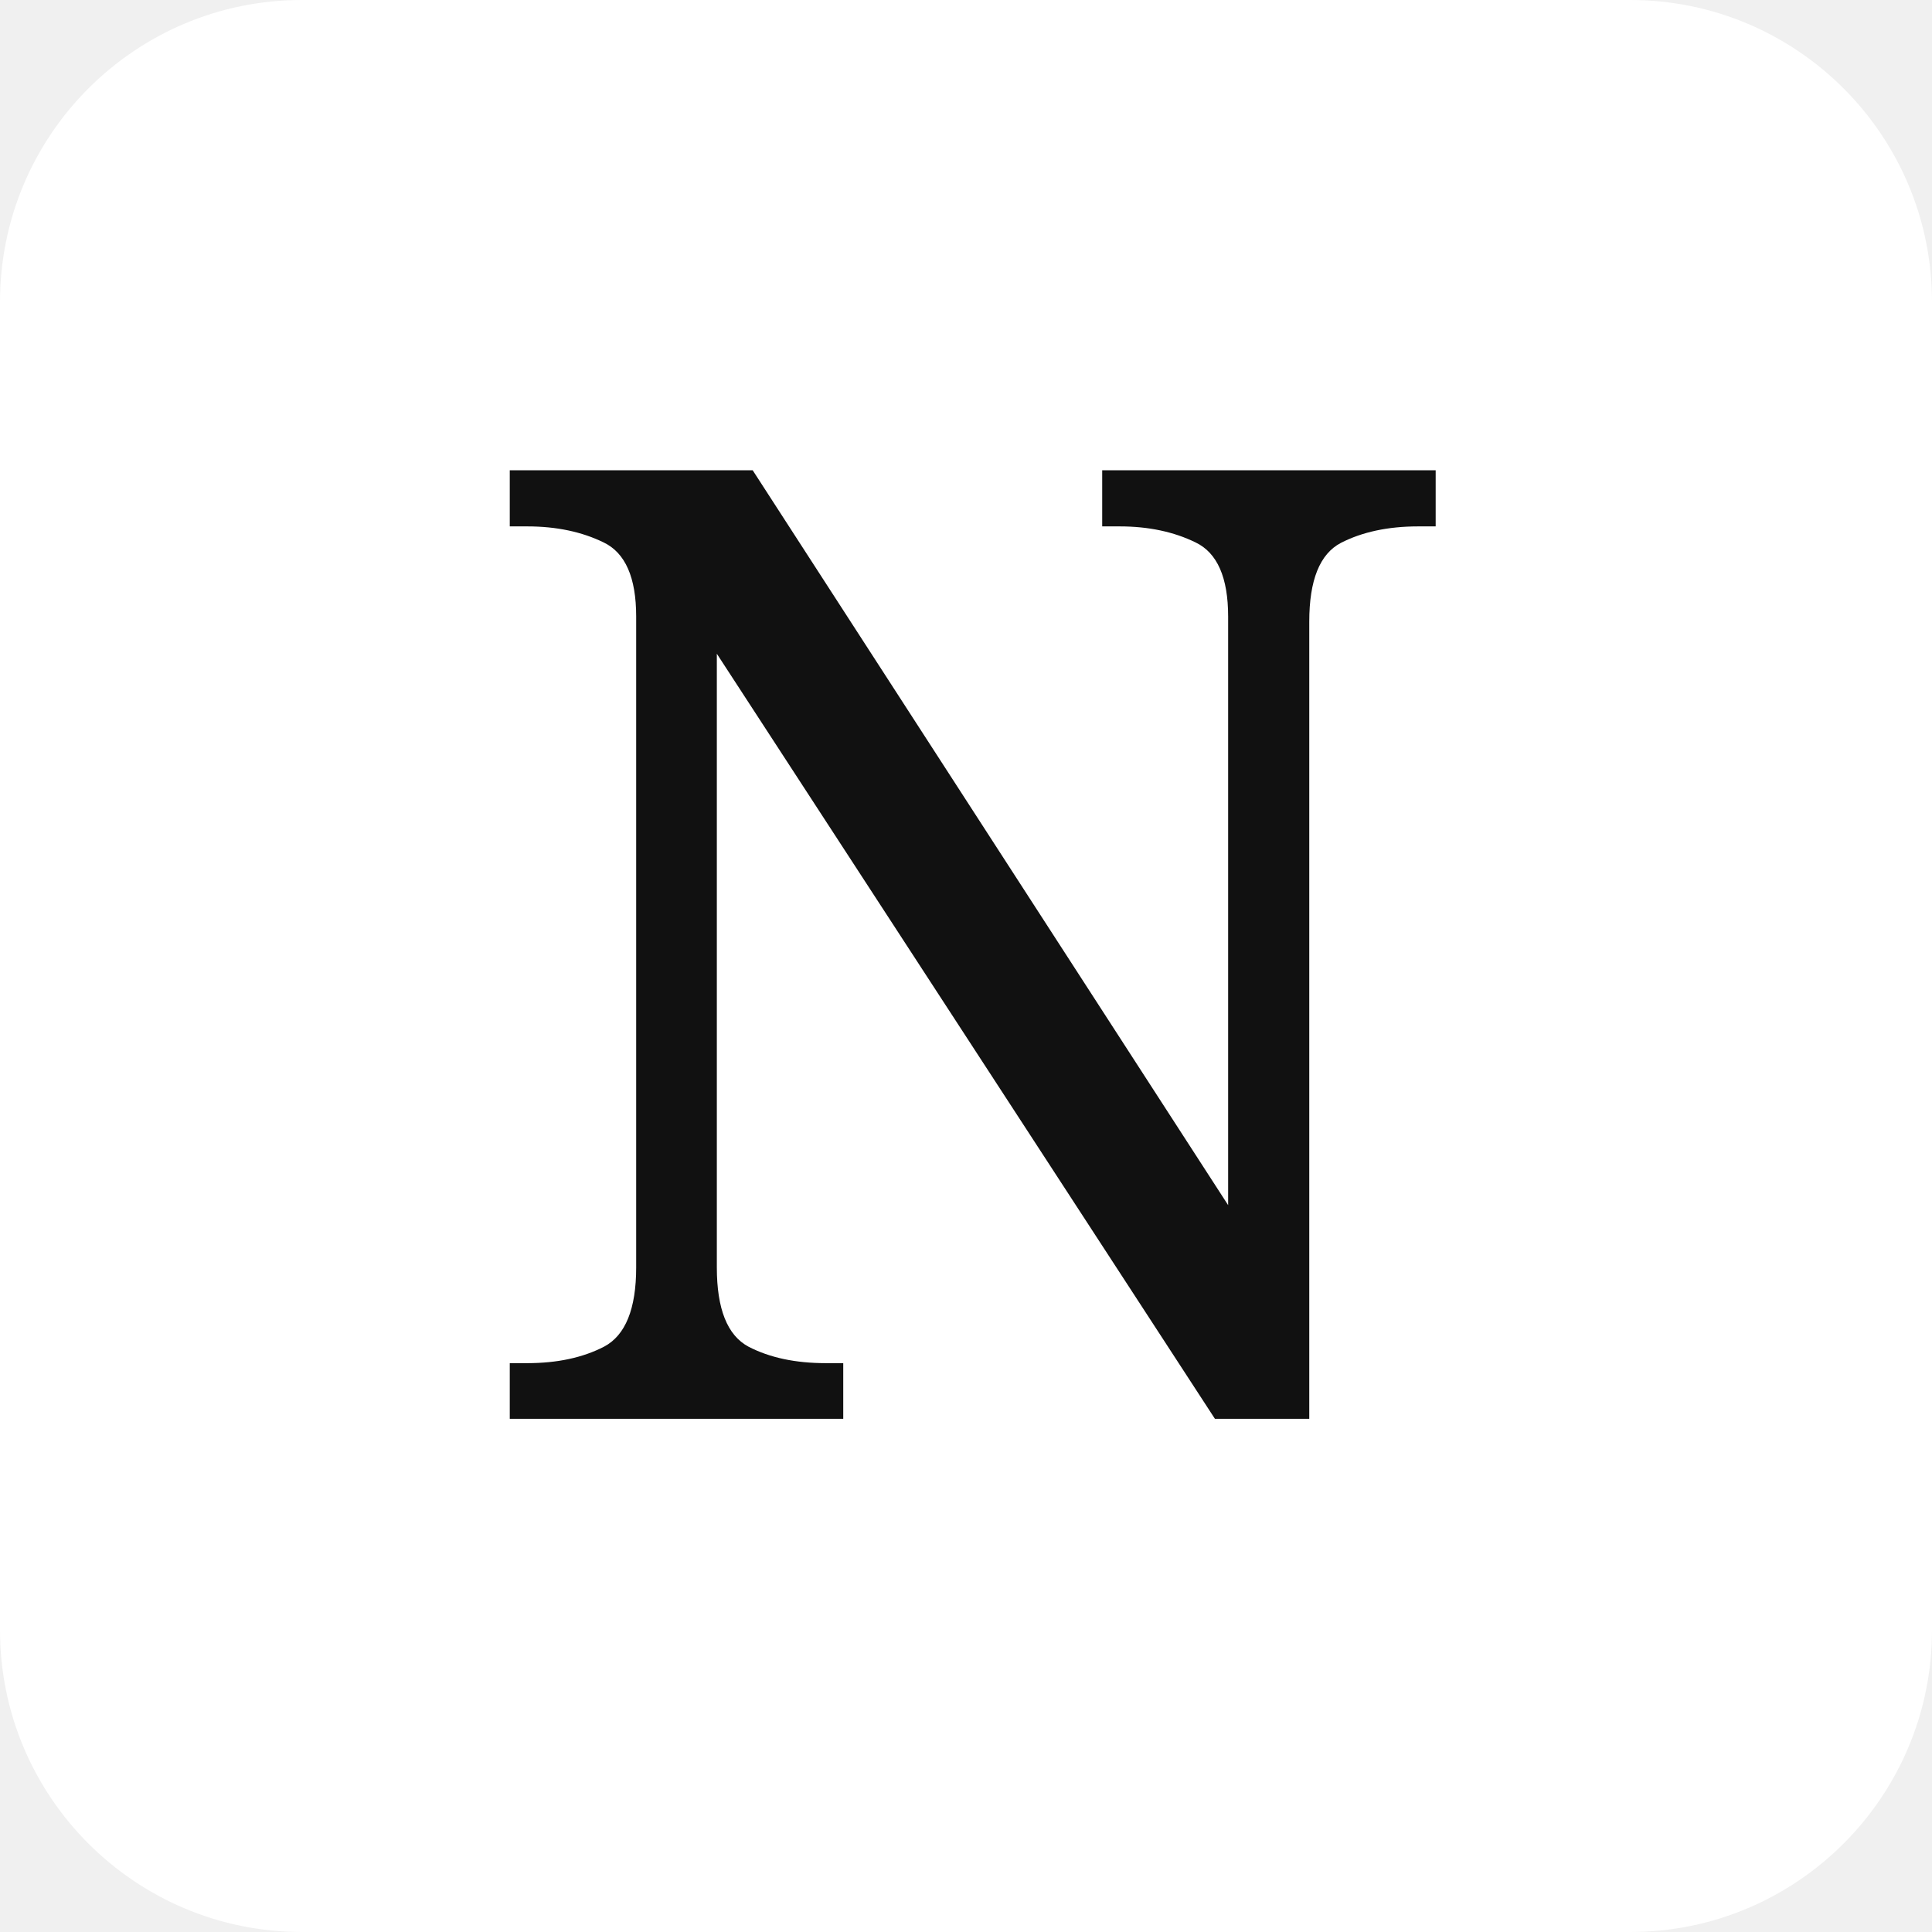
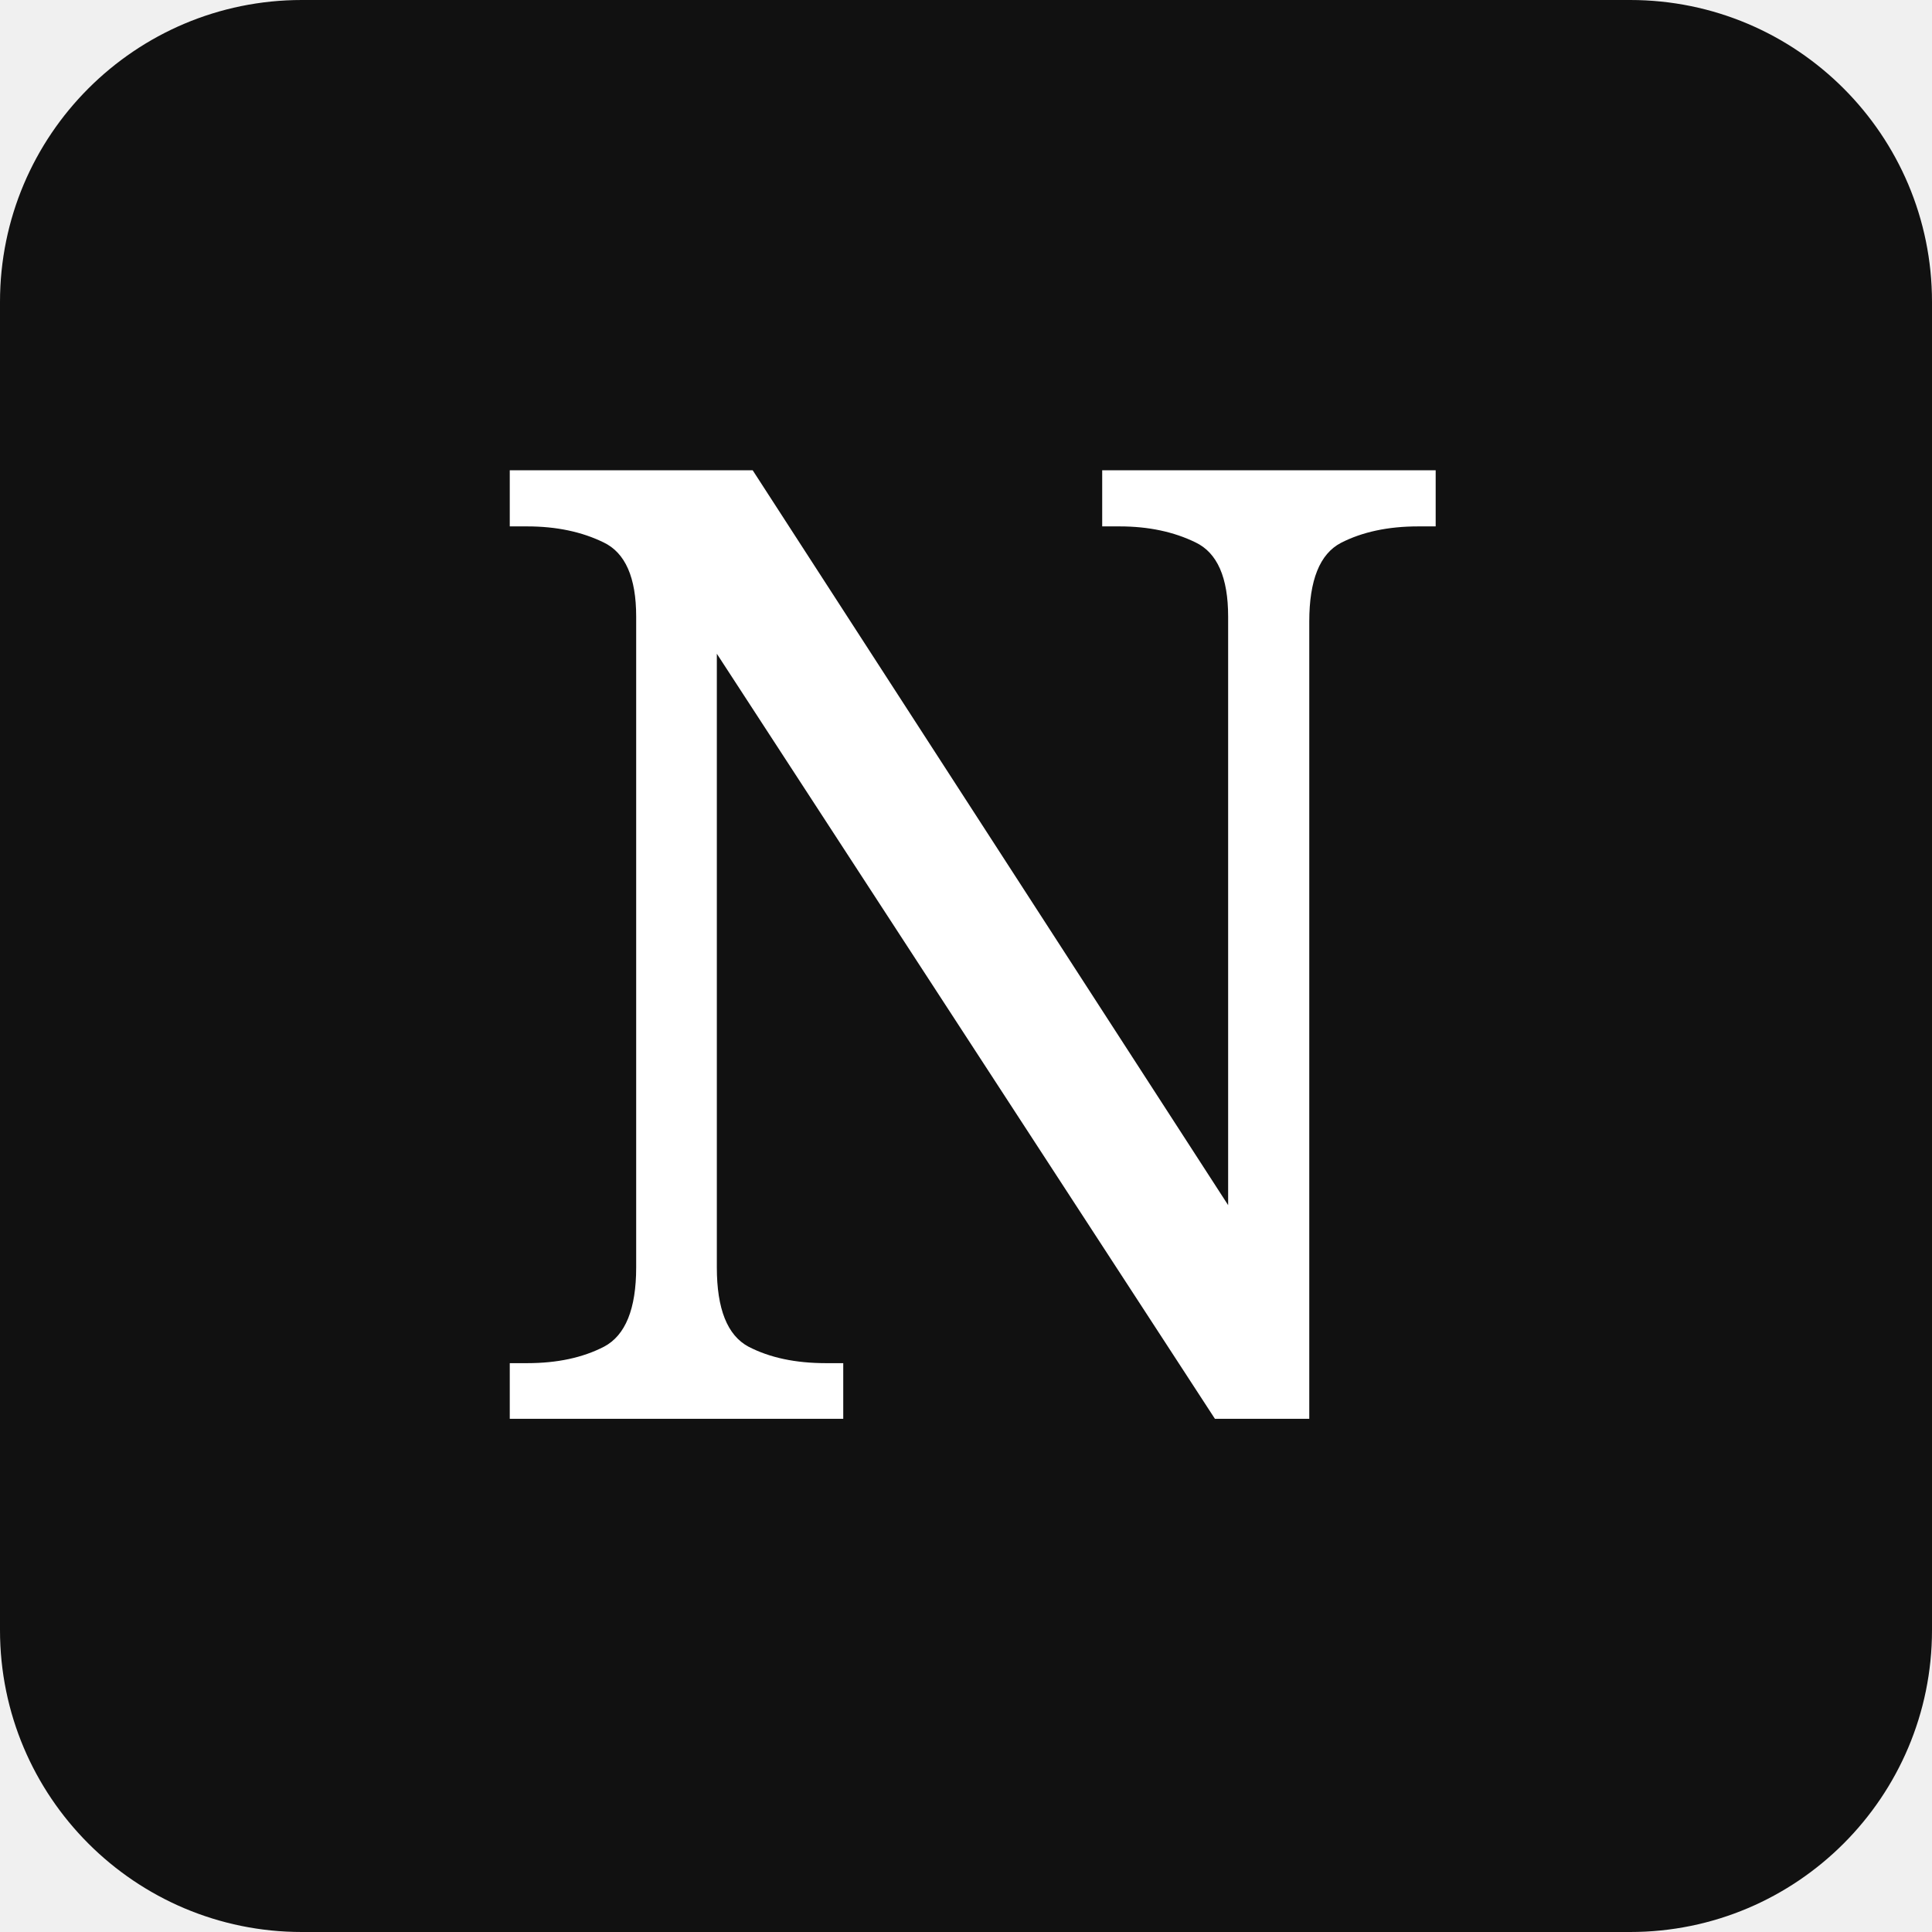
<svg xmlns="http://www.w3.org/2000/svg" viewBox="0 0 64 64">
-   <rect width="64" height="64" rx="10" fill="#fff" />
-   <text x="32" y="47" text-anchor="middle" font-family="Georgia, serif" font-size="44" fill="#111">N</text>
+   <rect width="64" height="64" rx="10" fill="#111" />
+   <text x="32" y="47" text-anchor="middle" font-family="Georgia, serif" font-size="44" fill="#fff">N</text>
</svg>
